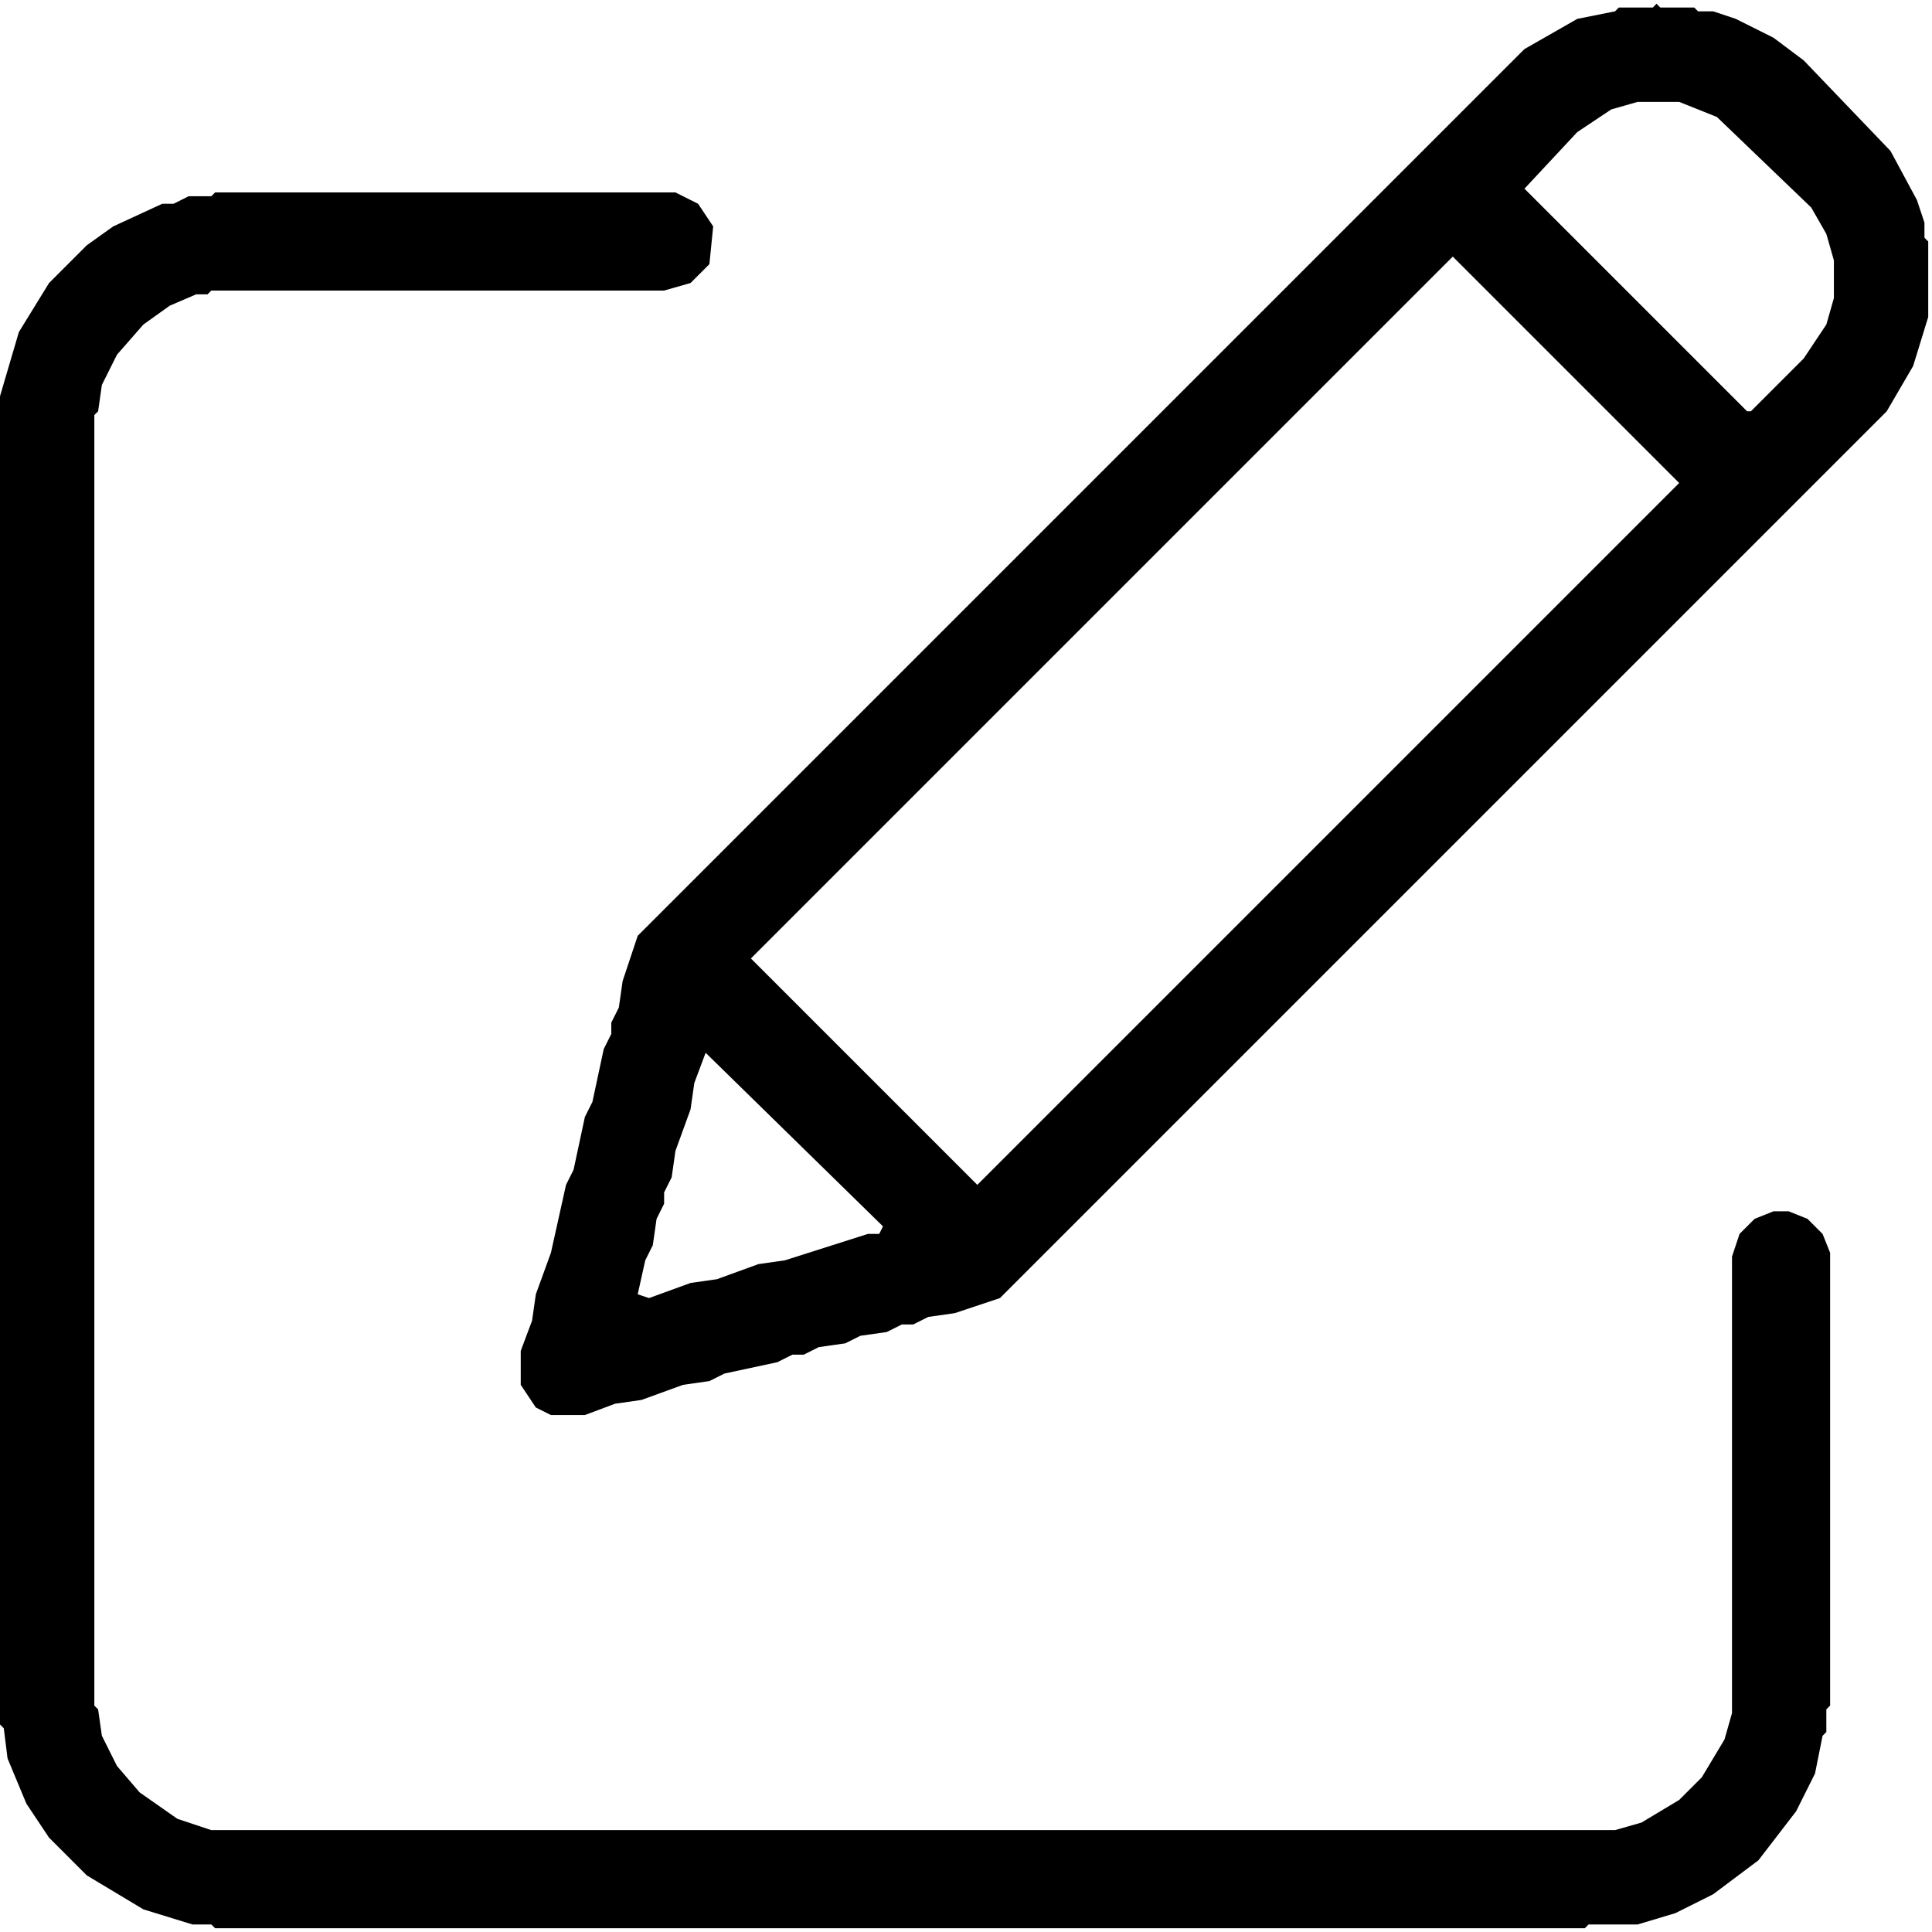
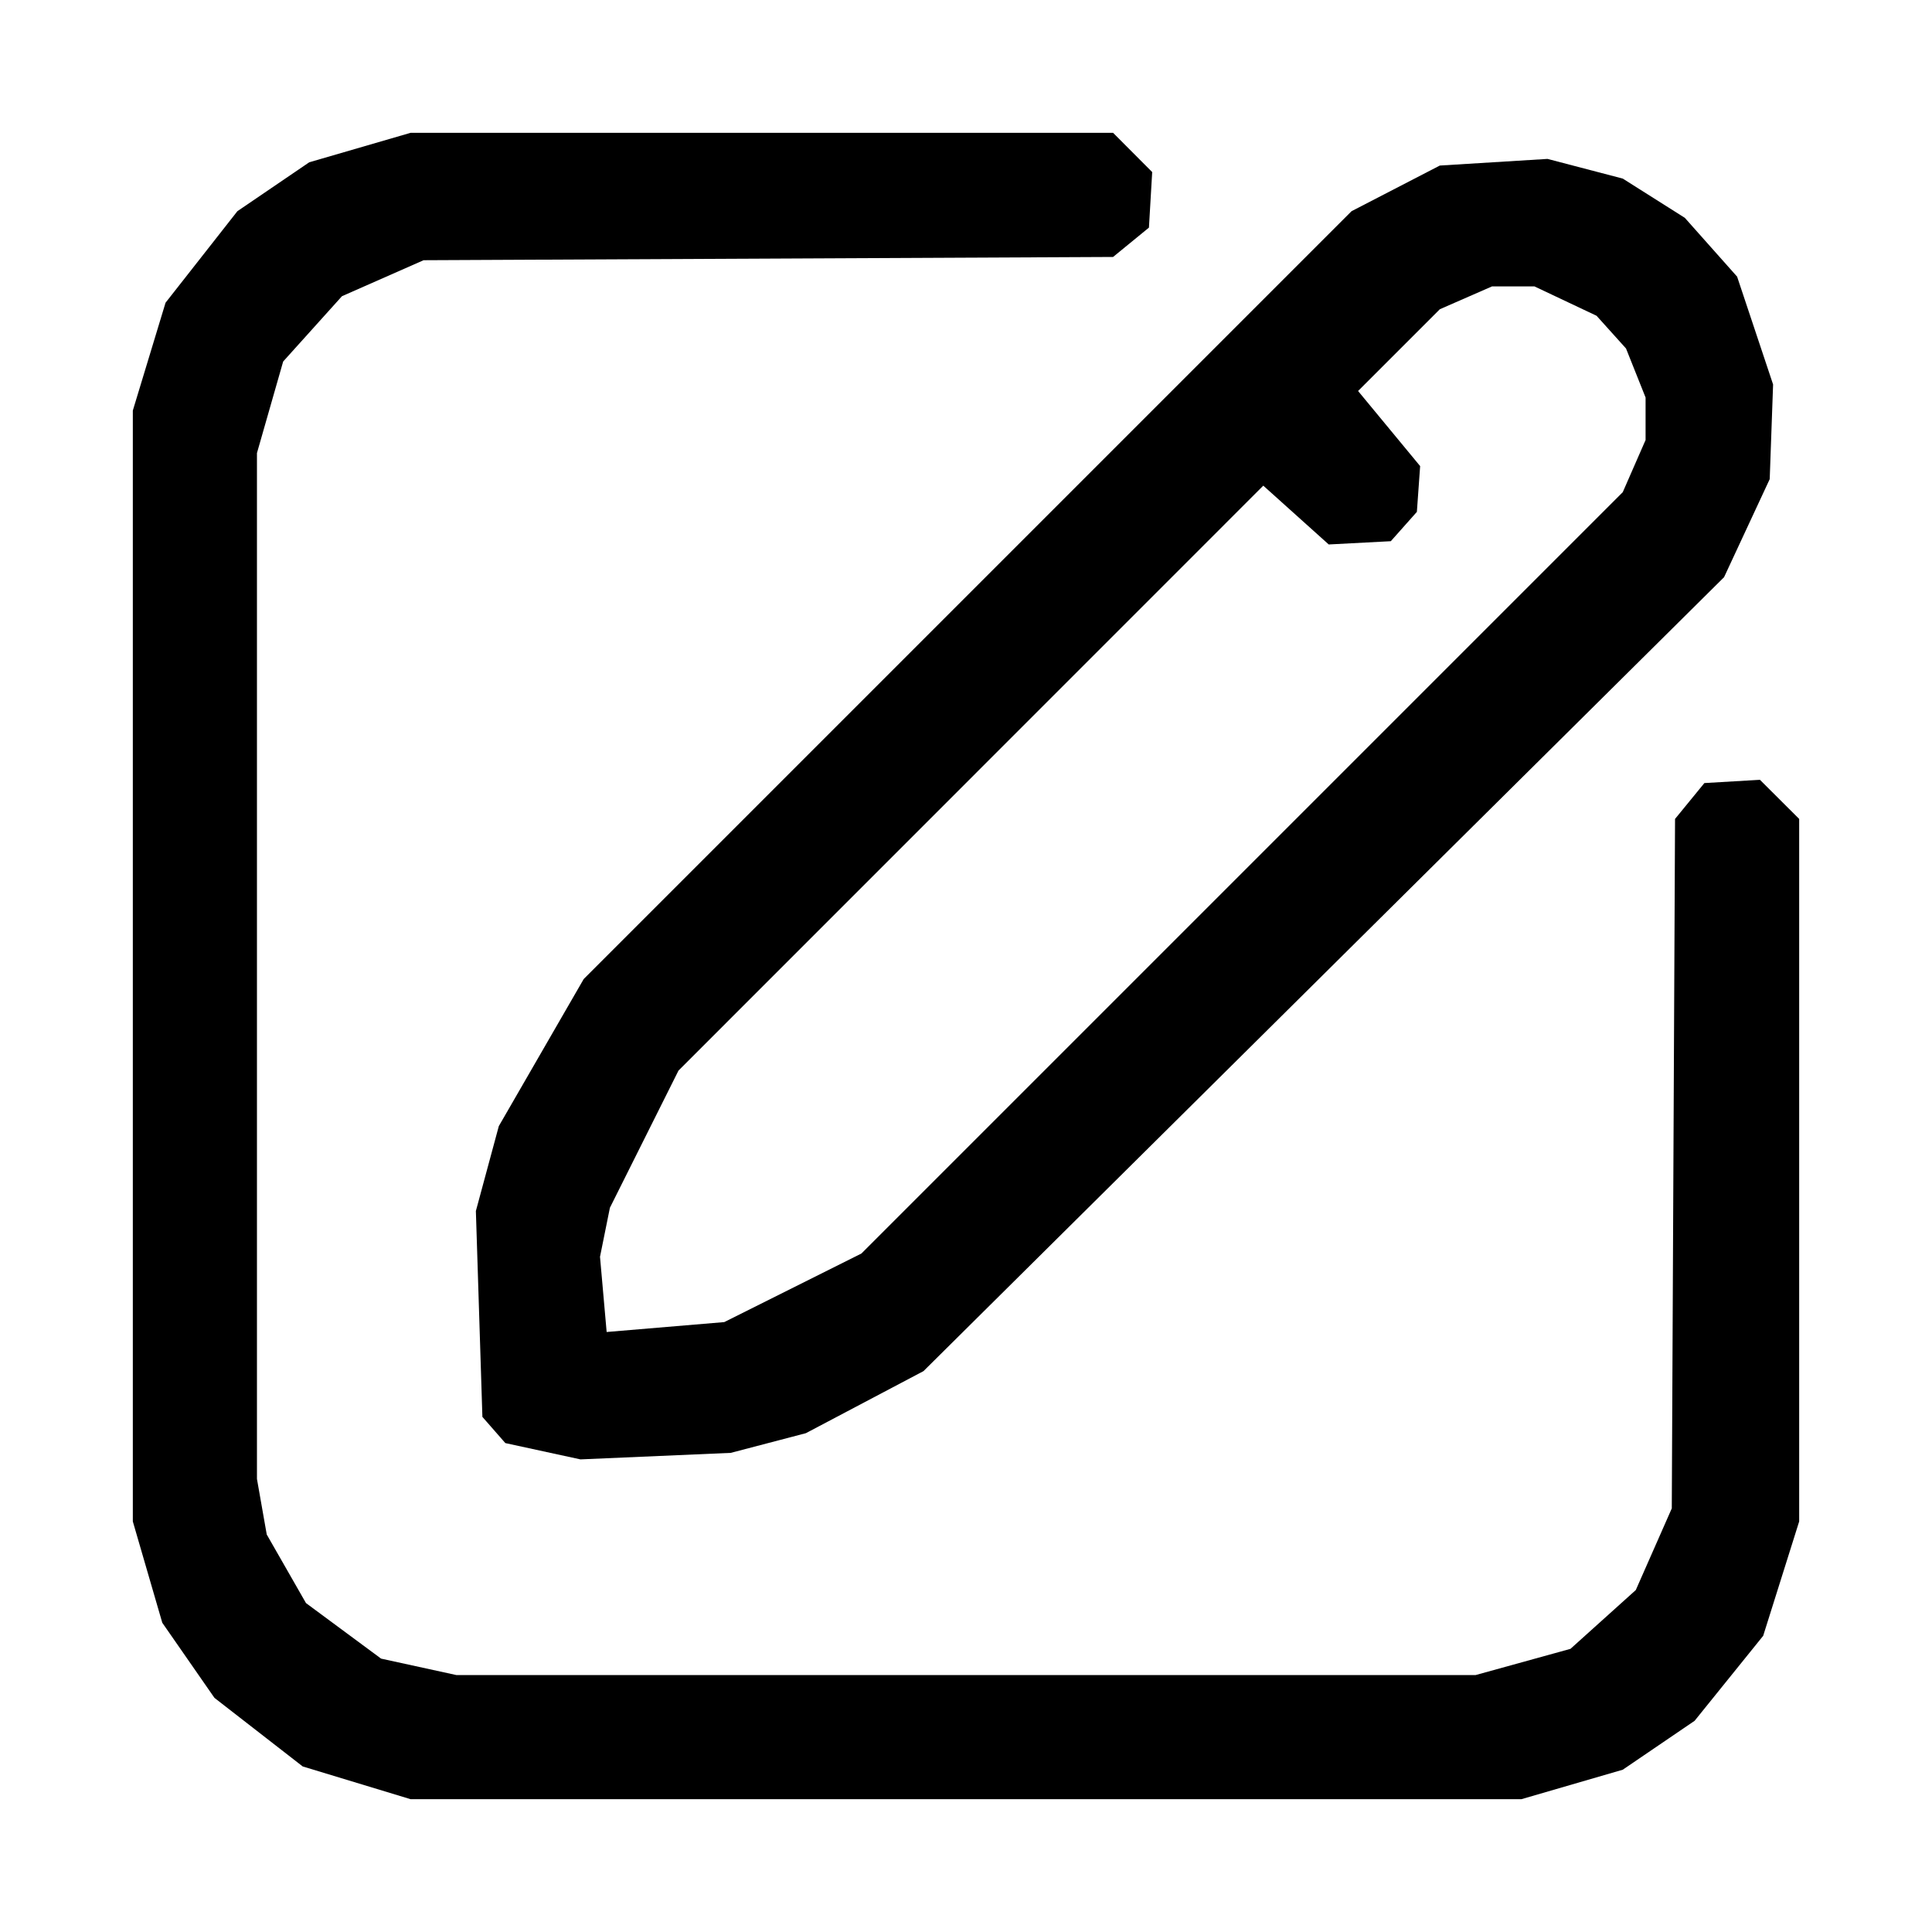
- <svg xmlns="http://www.w3.org/2000/svg" width="512" height="512" viewBox="0 0 512 512">
-   <path fill="#000000" fill-rule="evenodd" d="M 13.00 75.00 L 5.00 88.00 L 0.00 105.00 L 0.00 457.00 L 1.00 458.00 L 2.00 466.00 L 7.00 478.00 L 13.00 487.00 L 23.00 497.00 L 38.00 506.00 L 51.00 510.00 L 56.00 510.00 L 57.00 511.00 L 420.00 511.00 L 421.00 510.00 L 434.00 510.00 L 444.00 507.00 L 454.00 502.00 L 466.00 493.00 L 476.00 480.00 L 481.00 470.00 L 483.00 460.00 L 484.00 459.00 L 484.00 453.00 L 485.00 452.00 L 485.00 332.00 L 483.00 327.00 L 479.00 323.00 L 474.00 321.00 L 470.00 321.00 L 465.00 323.00 L 461.00 327.00 L 459.00 333.00 L 459.00 454.00 L 457.00 461.00 L 451.00 471.00 L 445.00 477.00 L 435.00 483.00 L 428.00 485.00 L 56.00 485.00 L 47.00 482.00 L 37.00 475.00 L 31.00 468.00 L 27.00 460.00 L 26.00 453.00 L 25.00 452.00 L 25.00 110.00 L 26.00 109.00 L 27.00 102.00 L 31.00 94.00 L 38.00 86.00 L 45.00 81.00 L 52.00 78.00 L 55.00 78.00 L 56.00 77.00 L 176.00 77.00 L 183.00 75.00 L 188.00 70.00 L 189.00 60.00 L 185.00 54.00 L 179.00 51.00 L 57.00 51.00 L 56.00 52.00 L 50.00 52.00 L 46.00 54.00 L 43.00 54.00 L 30.00 60.00 L 23.00 65.00 Z M 478.00 16.00 L 470.00 10.00 L 460.00 5.00 L 454.00 3.00 L 450.00 3.00 L 449.00 2.00 L 440.00 2.00 L 439.00 1.00 L 438.00 2.00 L 429.00 2.00 L 428.00 3.00 L 418.00 5.00 L 404.00 13.00 L 169.00 248.00 L 165.00 260.00 L 164.00 267.00 L 162.00 271.00 L 162.00 274.00 L 160.00 278.00 L 157.00 292.00 L 155.00 296.00 L 152.00 310.00 L 150.00 314.00 L 146.00 332.00 L 142.00 343.00 L 141.00 350.00 L 138.00 358.00 L 138.00 367.00 L 142.00 373.00 L 146.00 375.00 L 155.00 375.00 L 163.00 372.00 L 170.00 371.00 L 181.00 367.00 L 188.00 366.00 L 192.00 364.00 L 206.00 361.00 L 210.00 359.00 L 213.00 359.00 L 217.00 357.00 L 224.00 356.00 L 228.00 354.00 L 235.00 353.00 L 239.00 351.00 L 242.00 351.00 L 246.00 349.00 L 253.00 348.00 L 265.00 344.00 L 500.00 109.00 L 507.00 97.00 L 511.00 84.00 L 511.00 64.00 L 510.00 63.00 L 510.00 59.00 L 508.00 53.00 L 501.00 40.00 Z M 169.00 343.00 L 171.00 334.00 L 173.00 330.00 L 174.00 323.00 L 176.00 319.00 L 176.00 316.00 L 178.00 312.00 L 179.00 305.00 L 183.00 294.00 L 184.00 287.00 L 187.00 279.00 L 234.00 325.00 L 233.00 327.00 L 230.00 327.00 L 208.00 334.00 L 201.00 335.00 L 190.00 339.00 L 183.00 340.00 L 172.00 344.00 Z M 385.00 68.00 L 445.00 128.00 L 259.00 314.00 L 199.00 254.00 Z M 427.00 29.00 L 434.00 27.00 L 445.00 27.00 L 455.00 31.00 L 480.00 55.00 L 484.00 62.00 L 486.00 69.00 L 486.00 79.00 L 484.00 86.00 L 478.00 95.00 L 464.00 109.00 L 463.00 109.00 L 404.00 50.00 L 418.00 35.00 Z" />
+ <svg xmlns="http://www.w3.org/2000/svg" width="16" height="16" viewBox="0 0 16 16">
+   <path fill="#000000" fill-rule="evenodd" d="M 13.953,1.804 13.439,1.479 12.816,1.316 11.924,1.371 11.193,1.749 4.834,8.108 4.131,9.326 3.941,10.029 3.995,11.734 4.185,11.951 4.807,12.086 6.052,12.032 6.674,11.869 7.648,11.355 14.278,4.780 14.656,3.968 14.684,3.184 14.386,2.291 Z M 13.222,2.615 13.466,2.886 13.628,3.292 13.628,3.644 13.439,4.076 7.134,10.381 5.998,10.949 5.024,11.031 4.969,10.408 5.051,10.002 5.619,8.866 10.462,4.022 11.004,4.509 11.518,4.482 11.734,4.239 11.761,3.860 11.247,3.238 11.924,2.561 12.356,2.372 12.708,2.372 Z M 1.966,1.749 1.371,2.507 1.100,3.400 1.100,12.600 1.344,13.439 1.776,14.061 2.507,14.629 3.400,14.900 12.600,14.900 13.439,14.656 14.034,14.251 14.602,13.547 14.900,12.600 14.900,6.782 14.575,6.458 14.115,6.485 13.872,6.782 13.845,12.492 13.547,13.168 13.006,13.655 12.221,13.872 3.779,13.872 3.156,13.736 2.534,13.276 2.209,12.708 2.128,12.248 2.128,3.752 2.345,2.994 2.832,2.453 3.508,2.155 9.218,2.128 9.515,1.885 9.542,1.425 9.218,1.100 3.400,1.100 2.561,1.344 Z" />
</svg>
